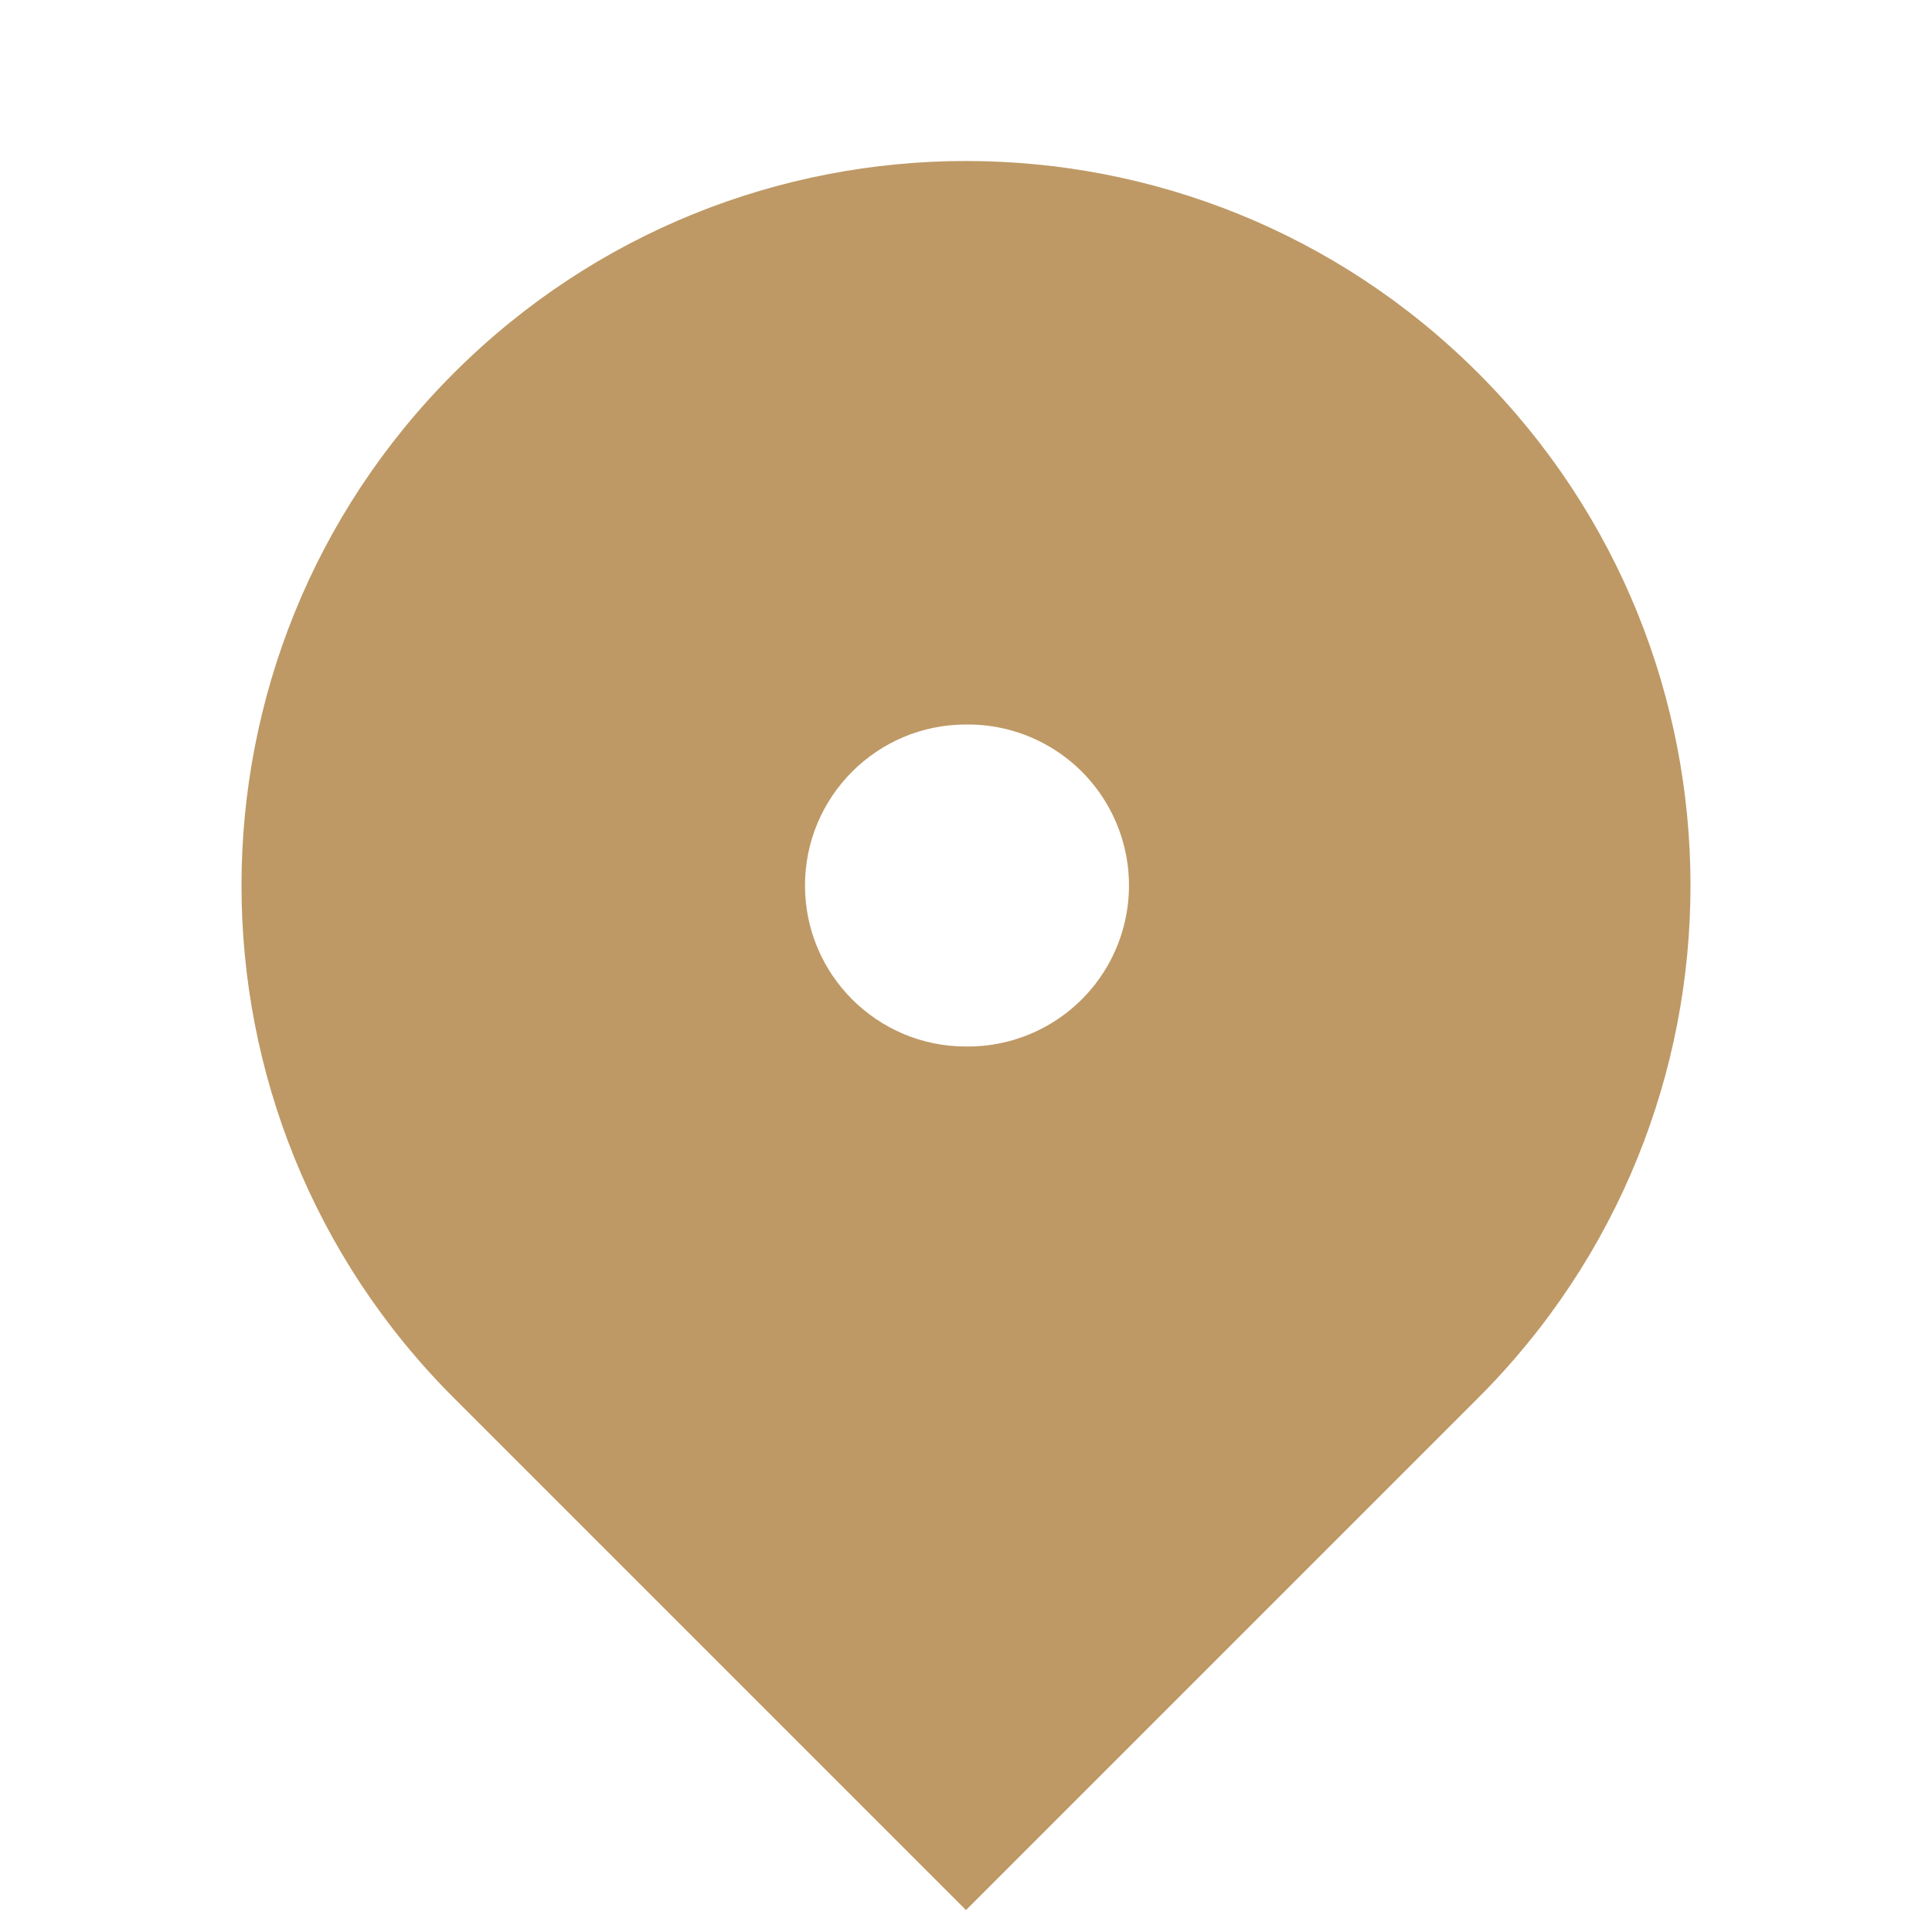
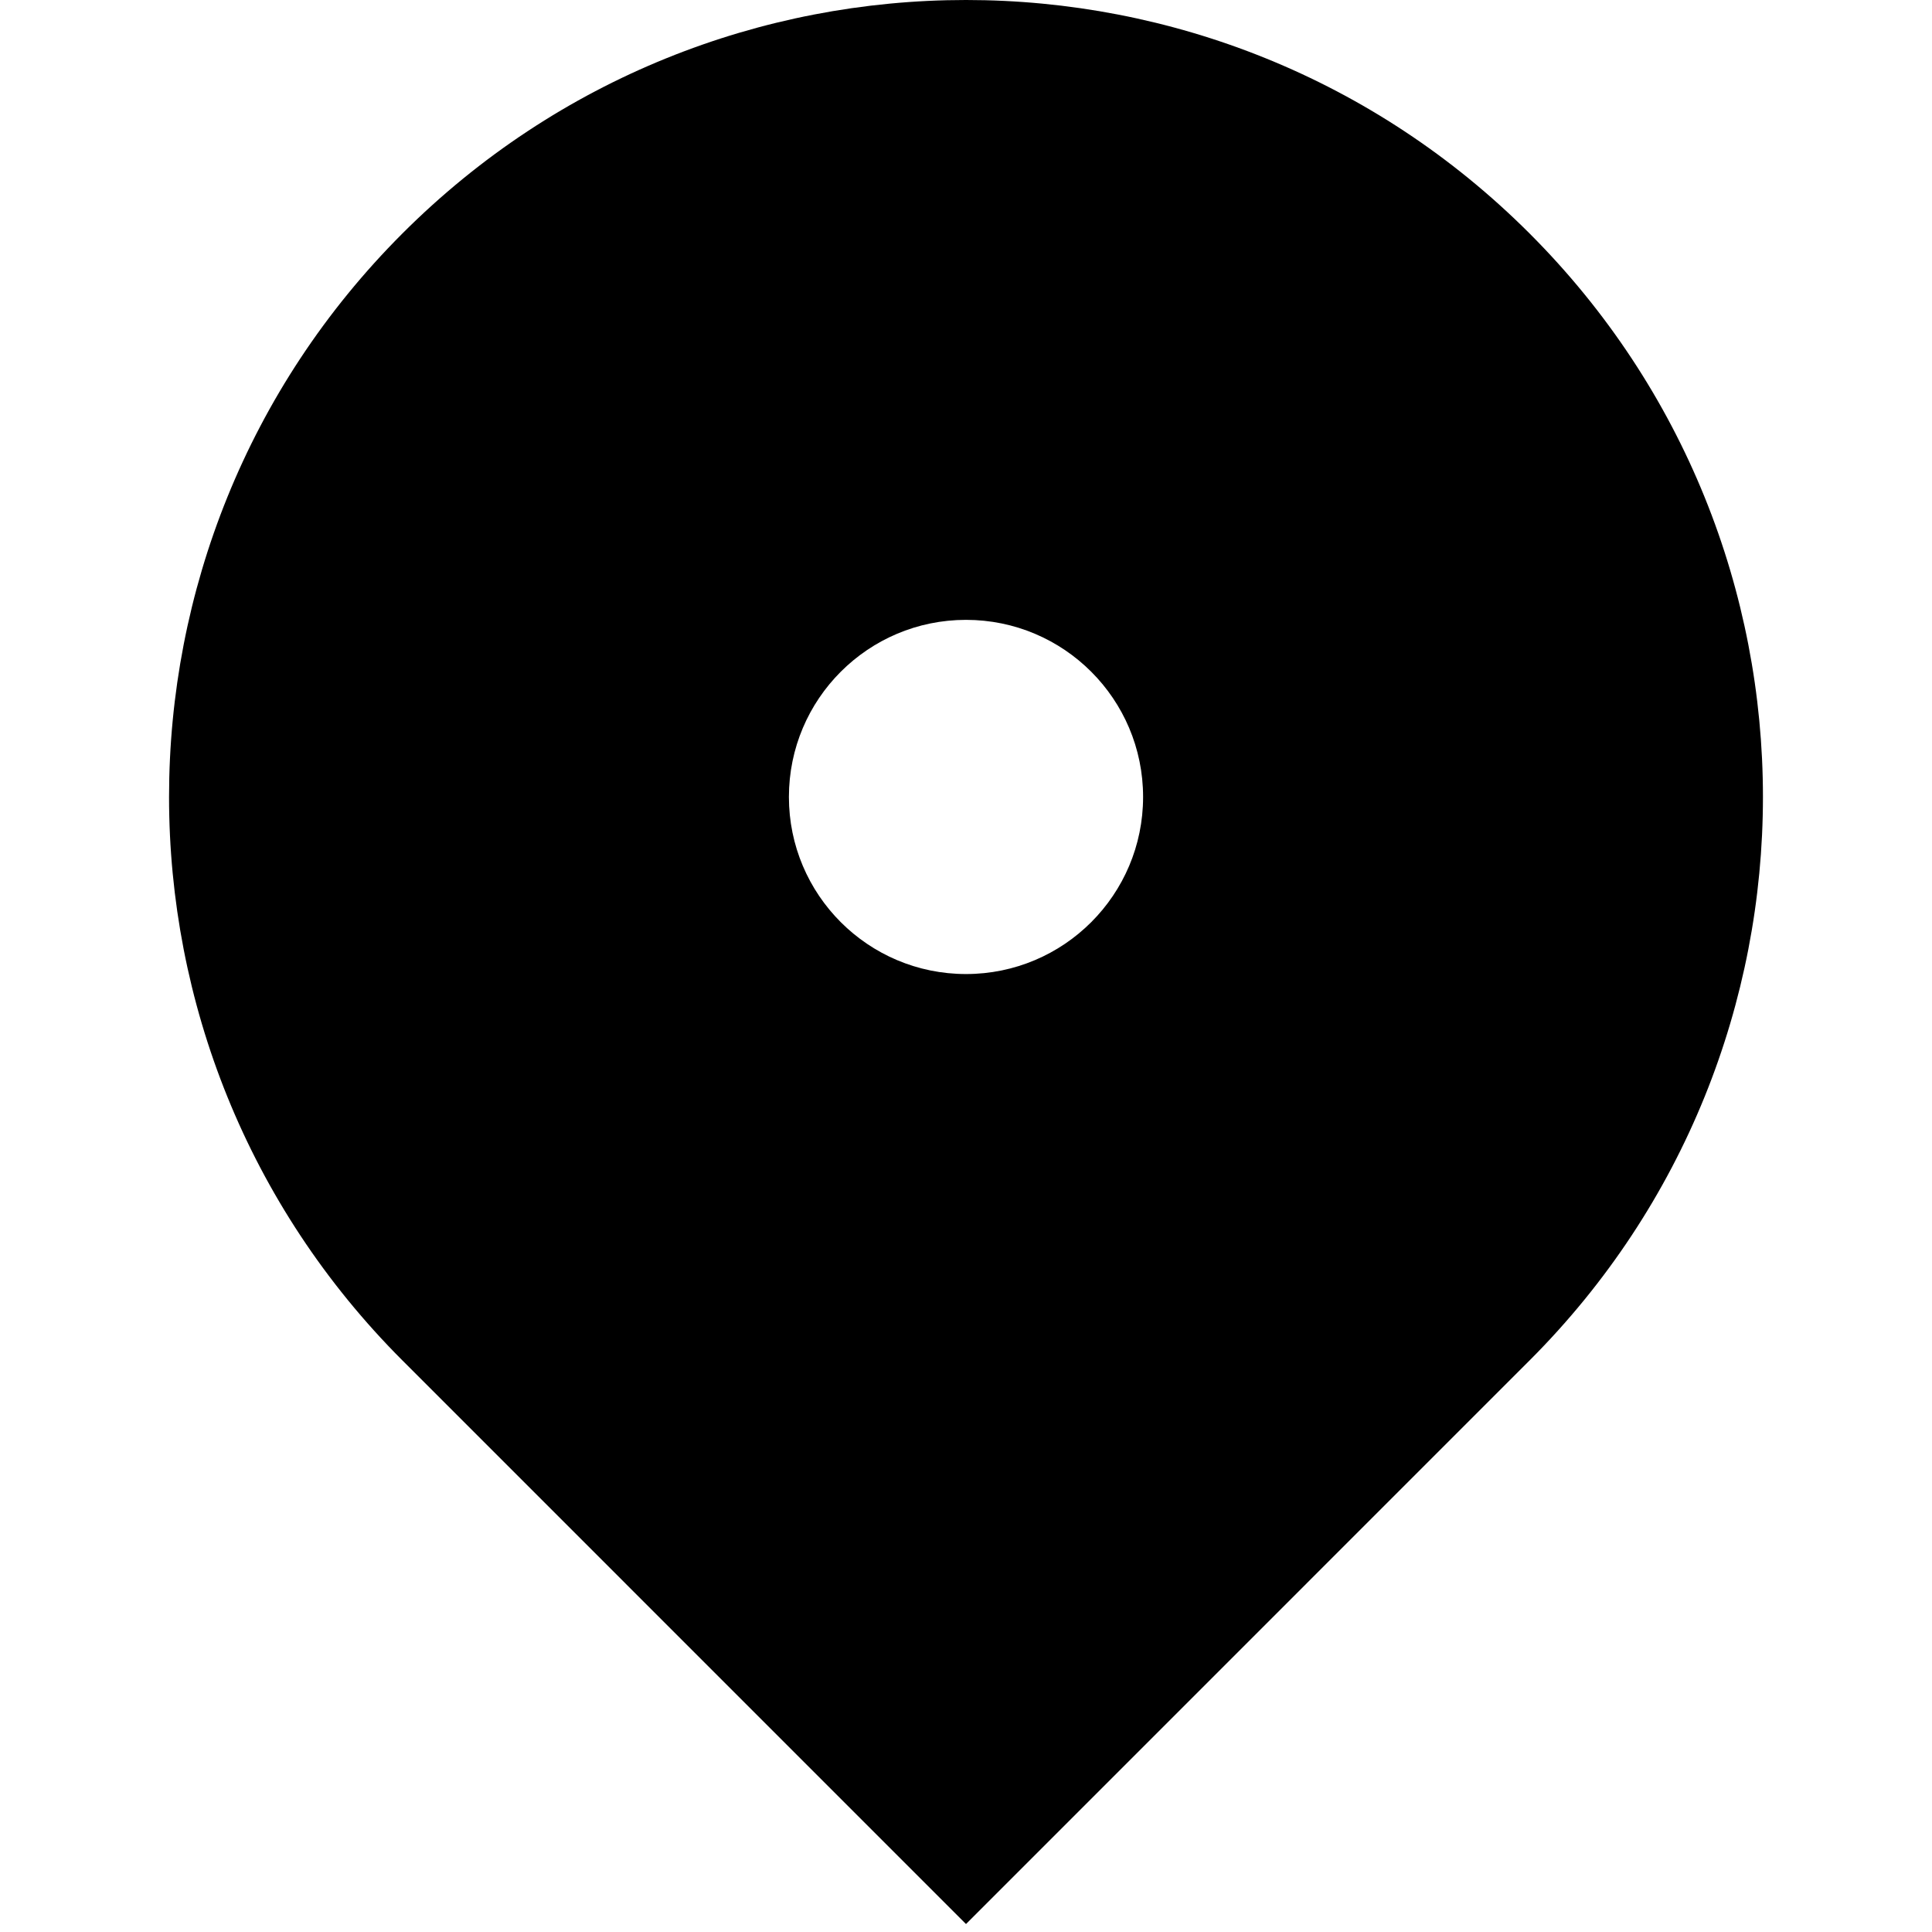
<svg xmlns="http://www.w3.org/2000/svg" width="80" height="80" fill="none">
-   <path d="M61.213 57.88L40 79.093 18.787 57.88a30 30 0 1142.426 0zM40 43.333A6.667 6.667 0 1040 30a6.667 6.667 0 000 13.334z" fill="#BE9965" />
+   <path d="M63.335 56.334L40 79.67 16.665 56.334a33 33 0 1146.67 0zM40 40.333a7.333 7.333 0 100-14.666 7.333 7.333 0 000 14.666z" fill="#000" />
</svg>
